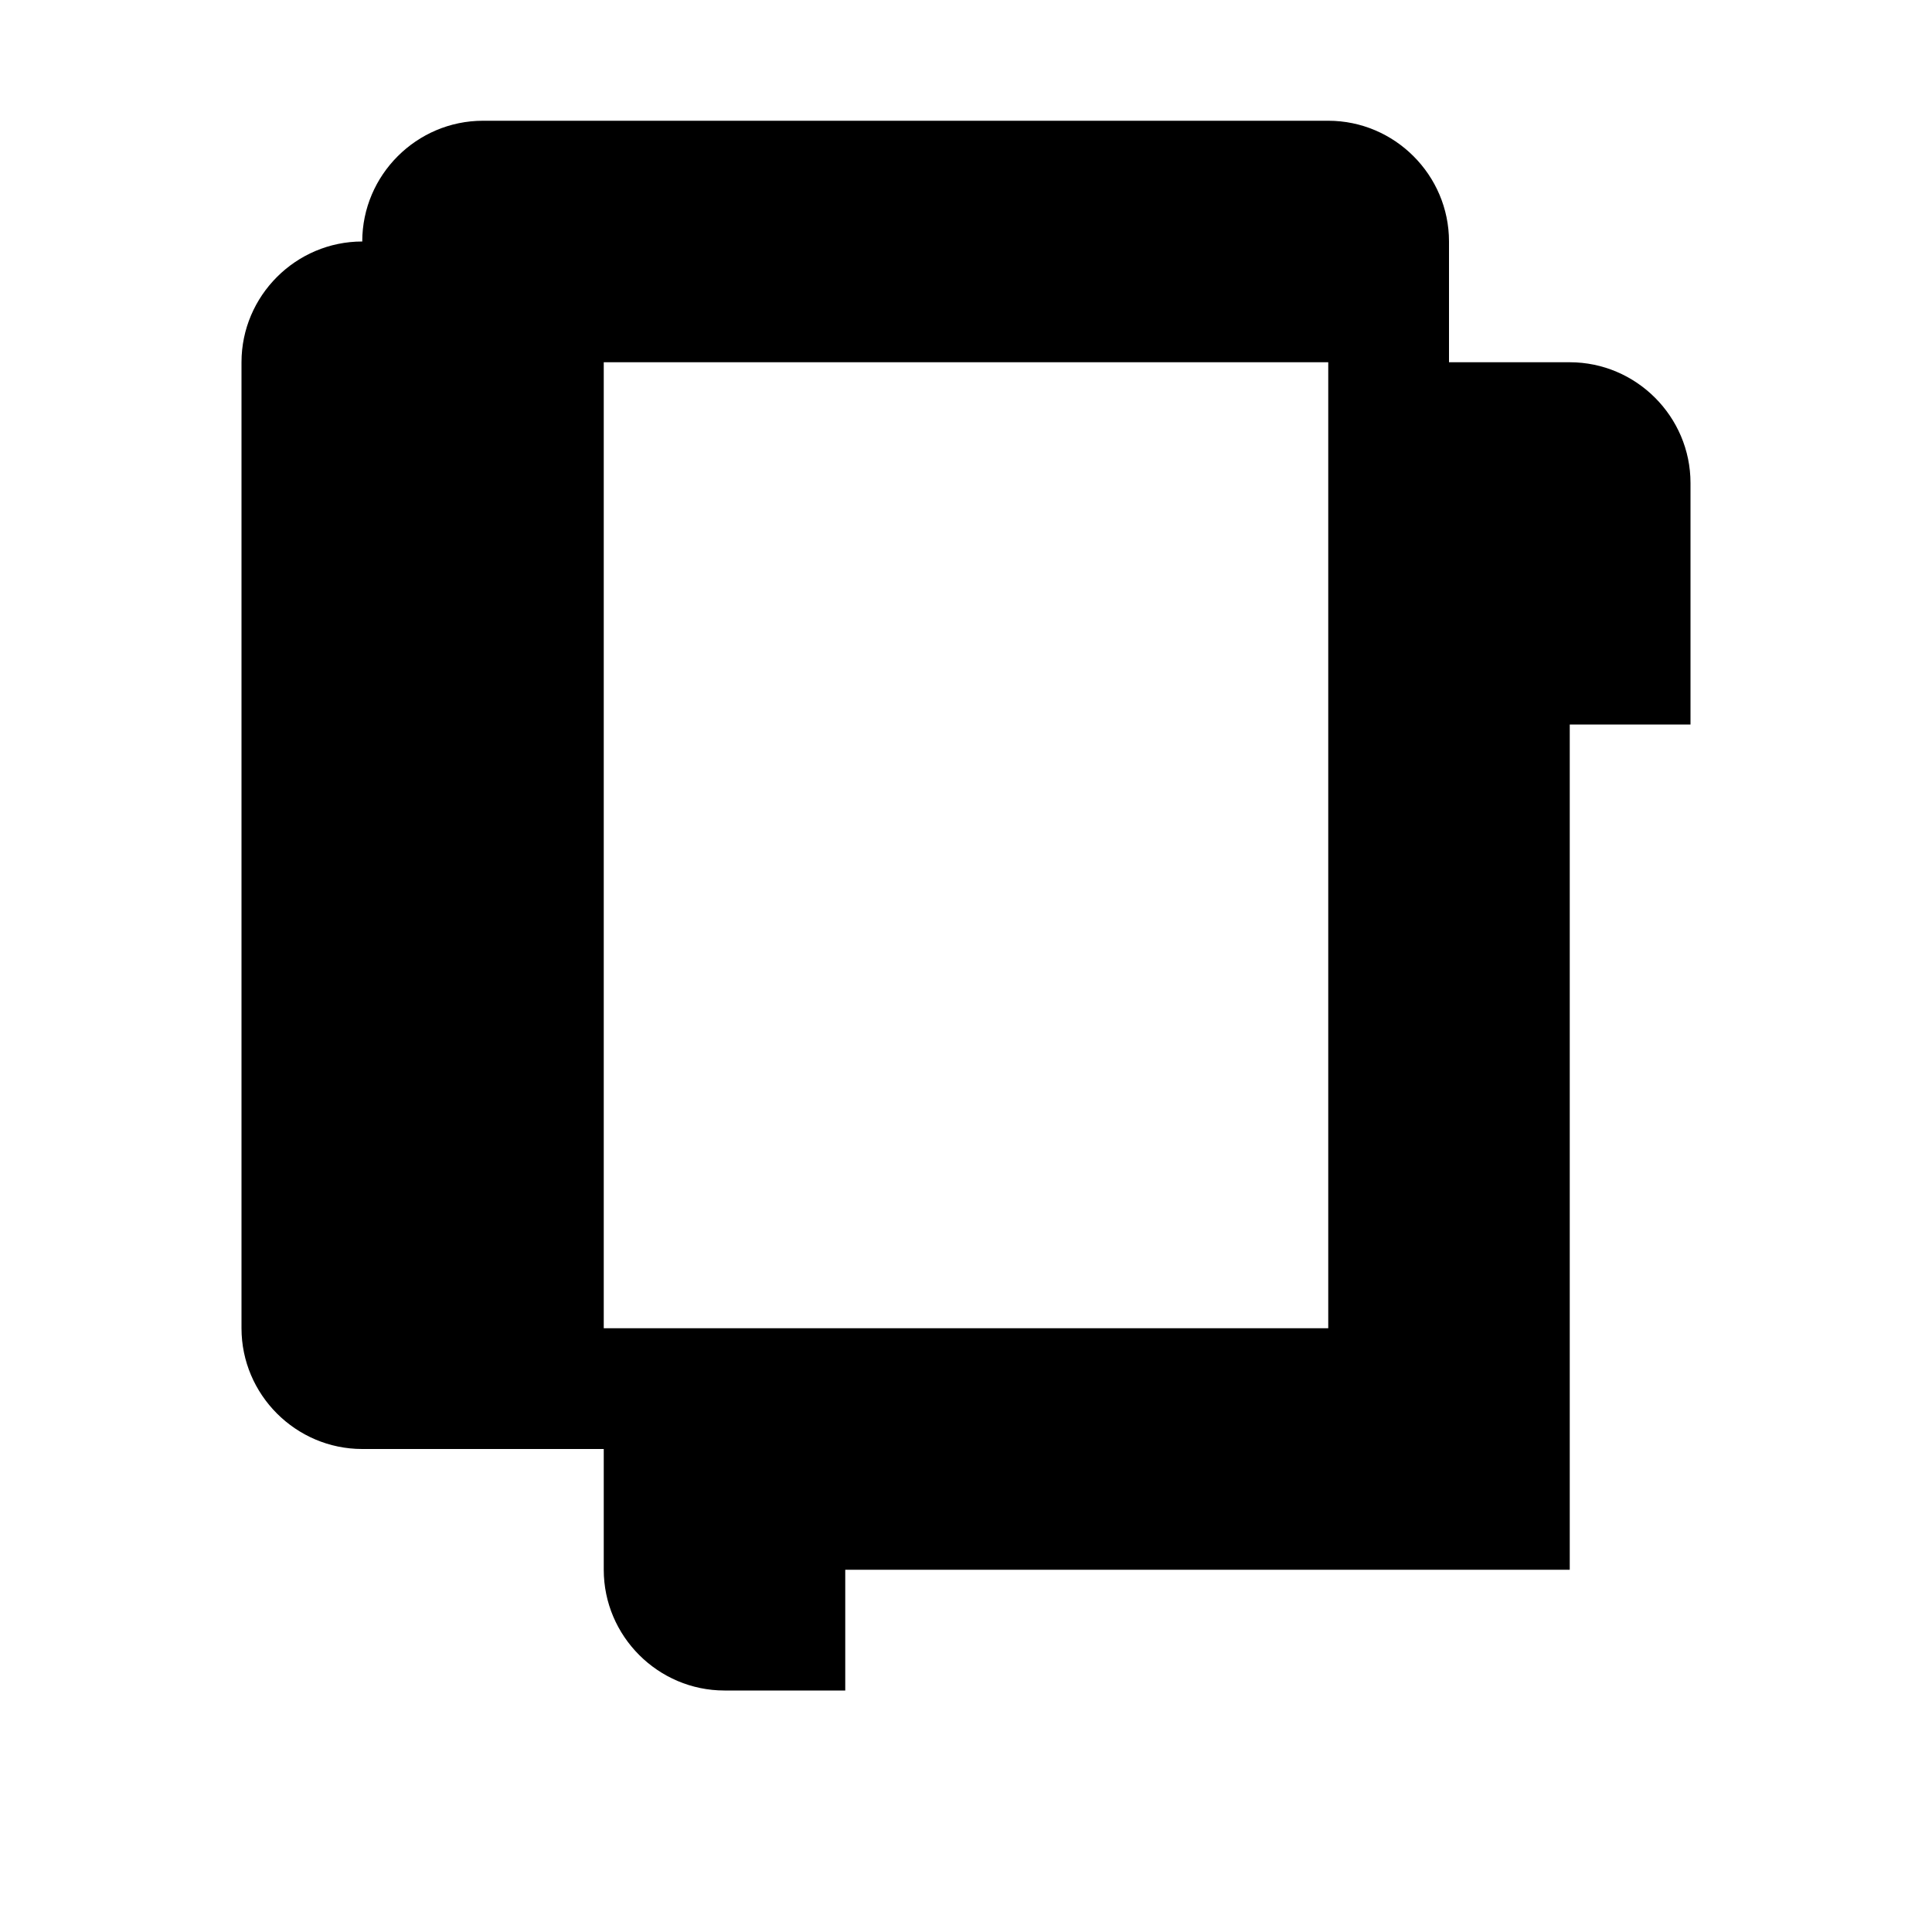
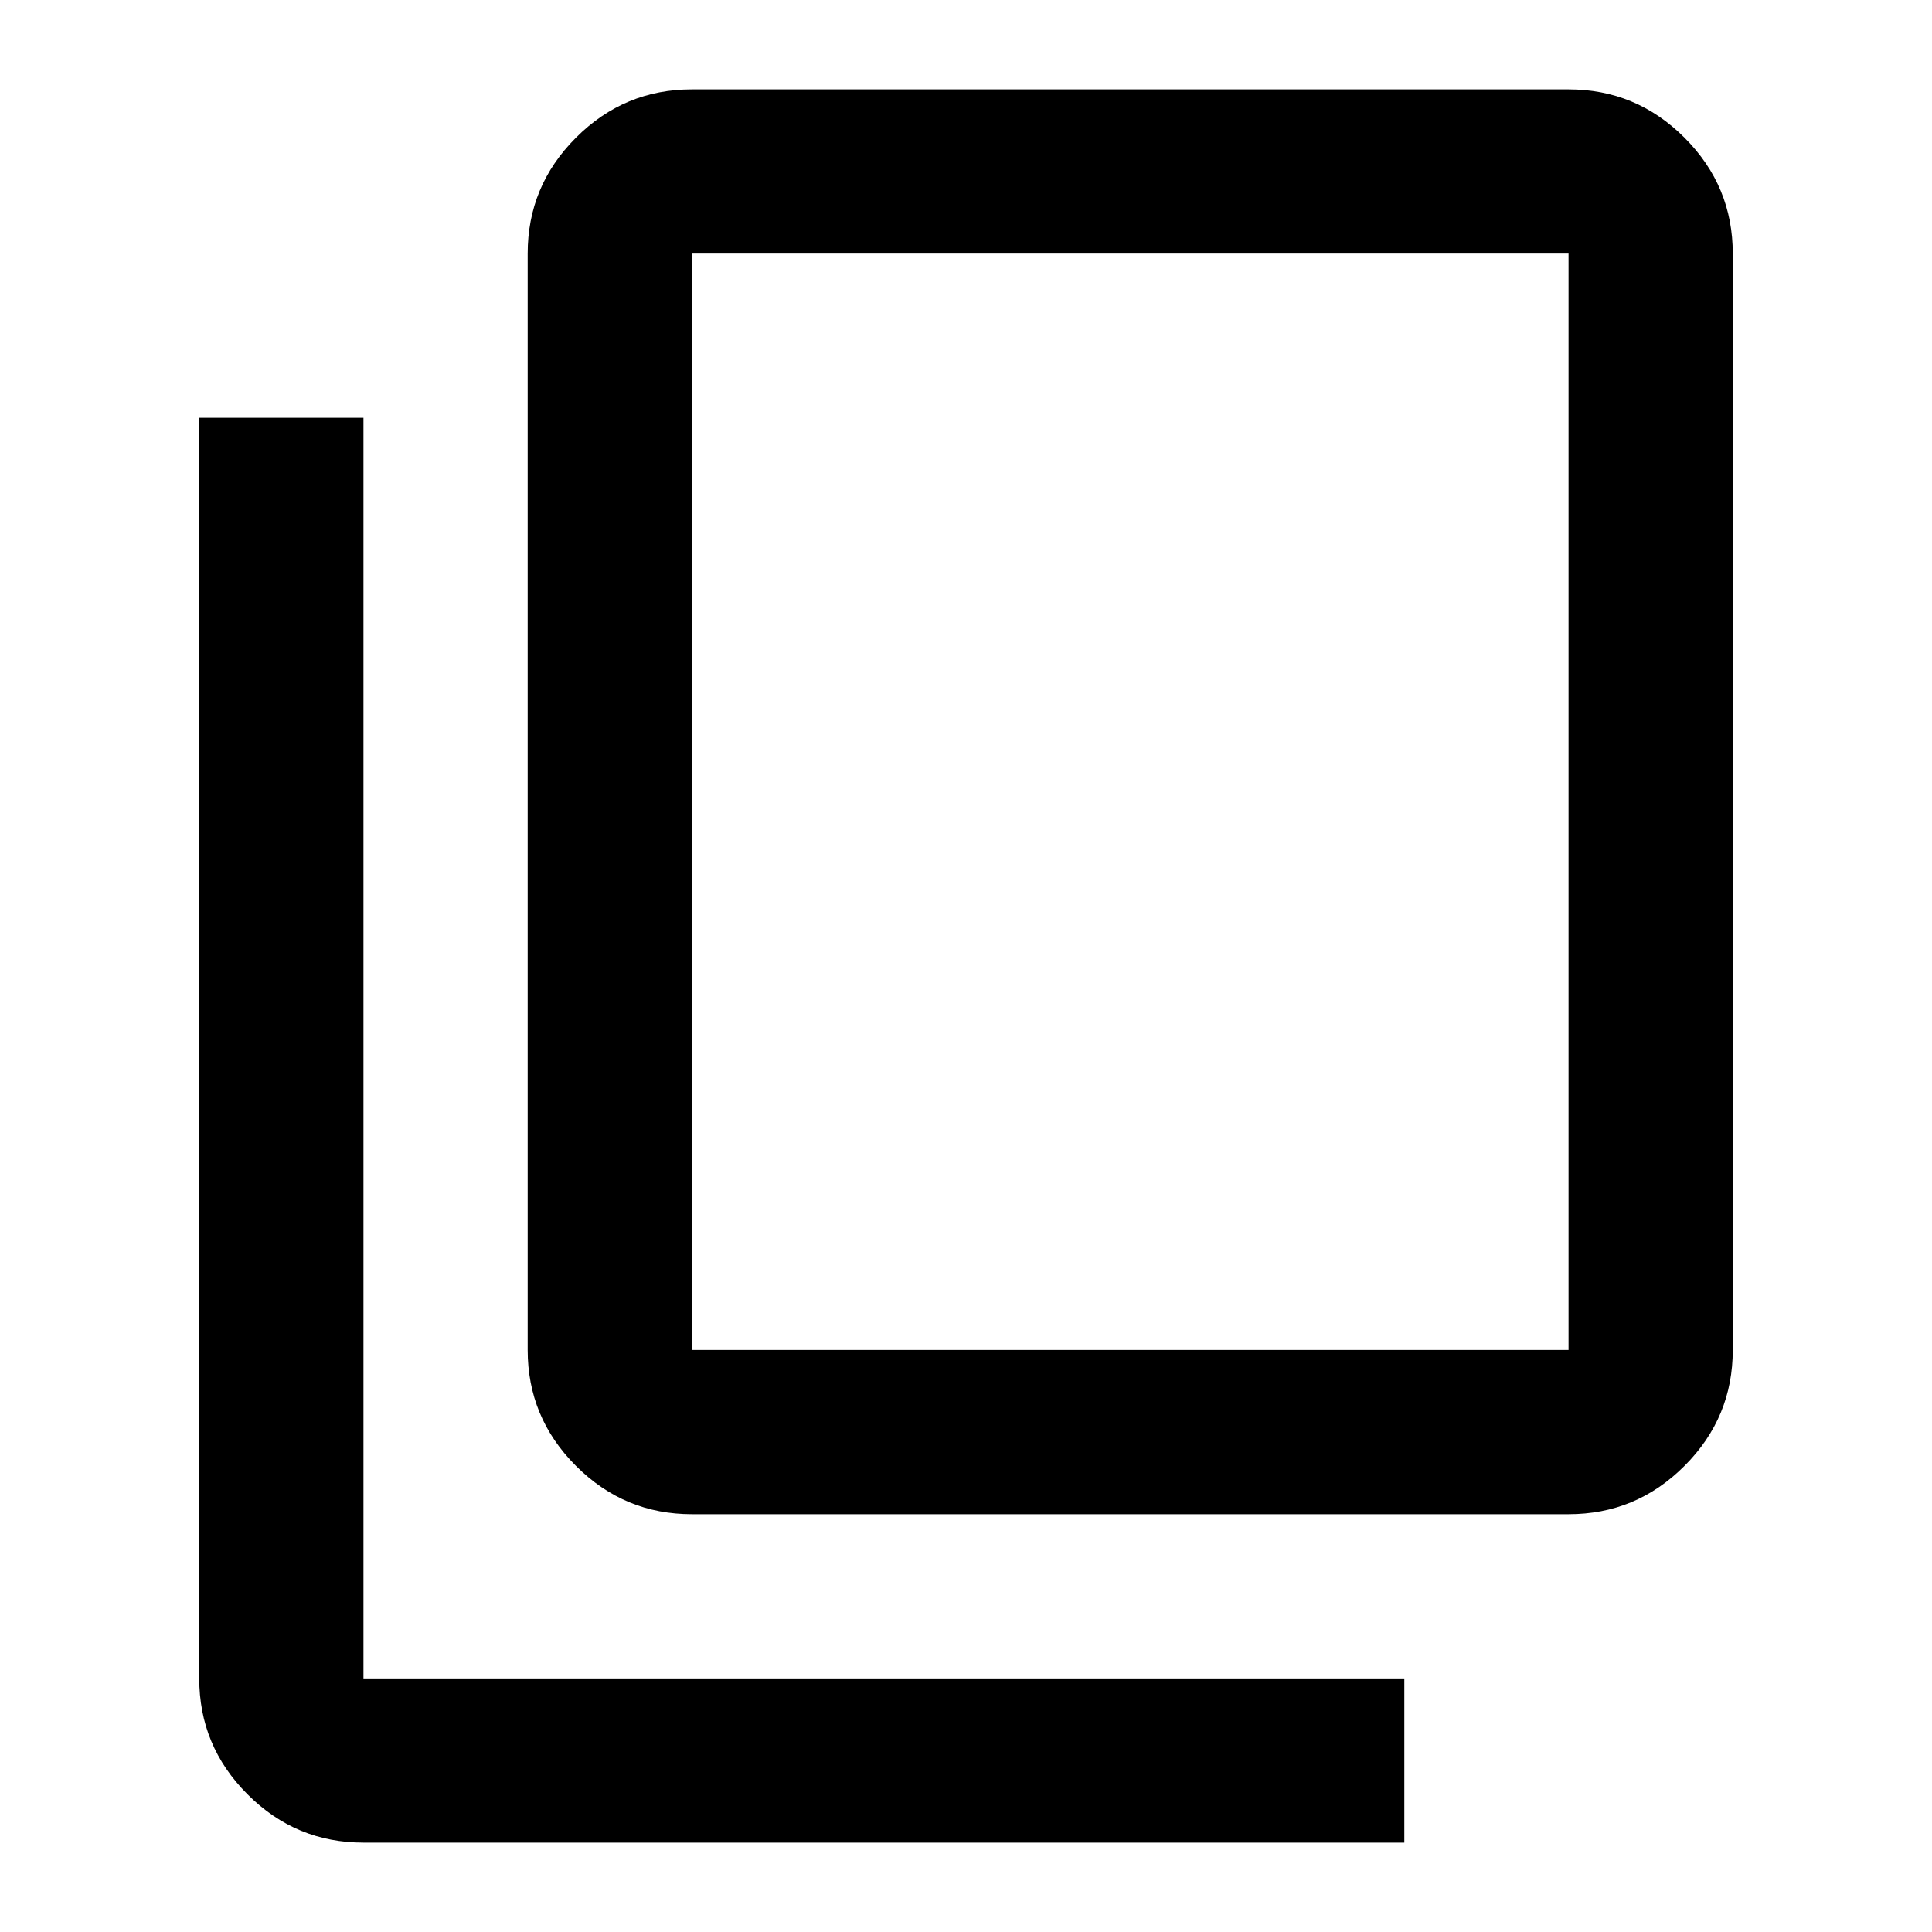
<svg width="16" height="16" viewBox="0 0 16 16" fill="currentColor" aria-hidden="true">
-   <path d="M3 2c0-.55.45-1 1-1h7c.55 0 1 .45 1 1v1h1c.55 0 1 .45 1 1v9c0 .55-.45 1-1 1H6c-.55 0-1-.45-1-1v-1H3c-.55 0-1-.45-1-1V3c0-.55.45-1 1-1zm2 1v8h6V3H5zm8 3v7H7v1h6c.55 0 1-.45 1-1V6h-1z" />
+   <path d="M5.73,12.54c-.37,0-.69-.13-.96-.4-.27-.27-.4-.59-.4-.96V2.1c0-.37.13-.69.4-.96.27-.27.59-.4.96-.4h7.26c.37,0,.69.13.96.4.27.27.4.59.4.96v9.08c0,.37-.13.69-.4.96-.27.27-.59.4-.96.4h-7.26ZM5.73,11.18h7.26V2.1h-7.26v9.08ZM3.01,15.26c-.37,0-.69-.13-.96-.4-.27-.27-.4-.59-.4-.96V3.46h1.36v10.44h8.62v1.36H3.01ZM5.73,11.18V2.1v9.08Z" />
</svg>
